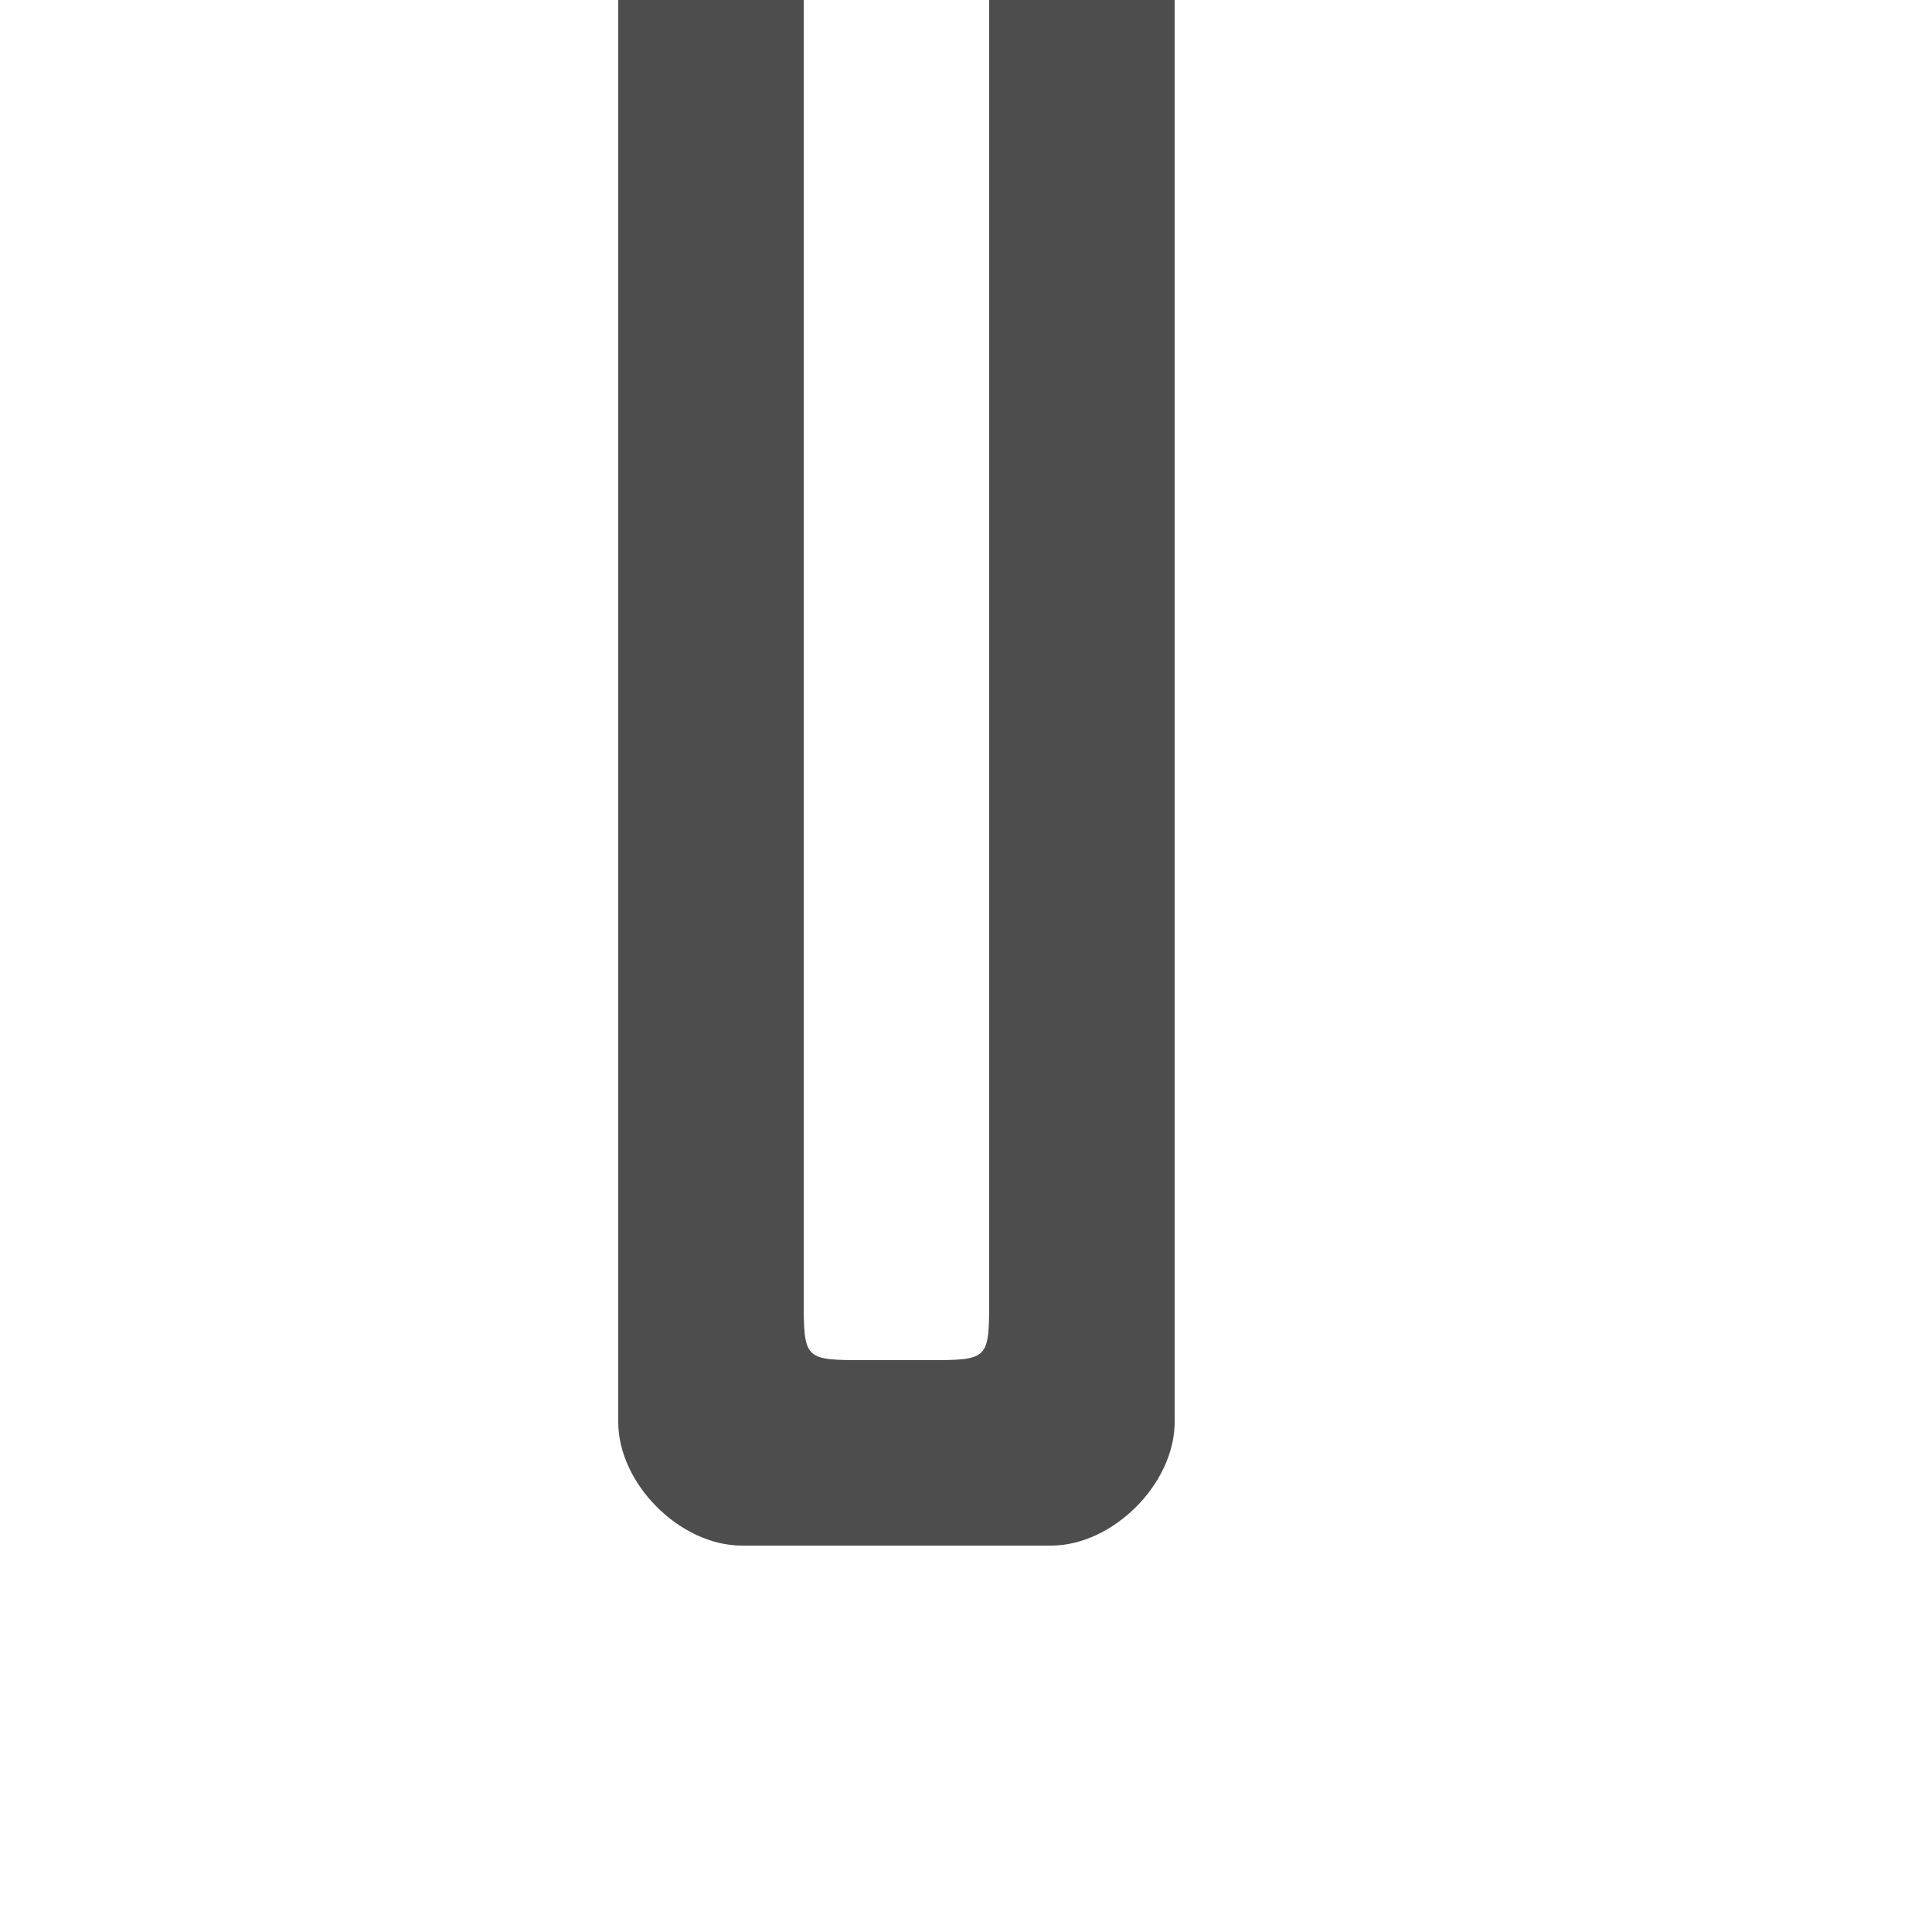
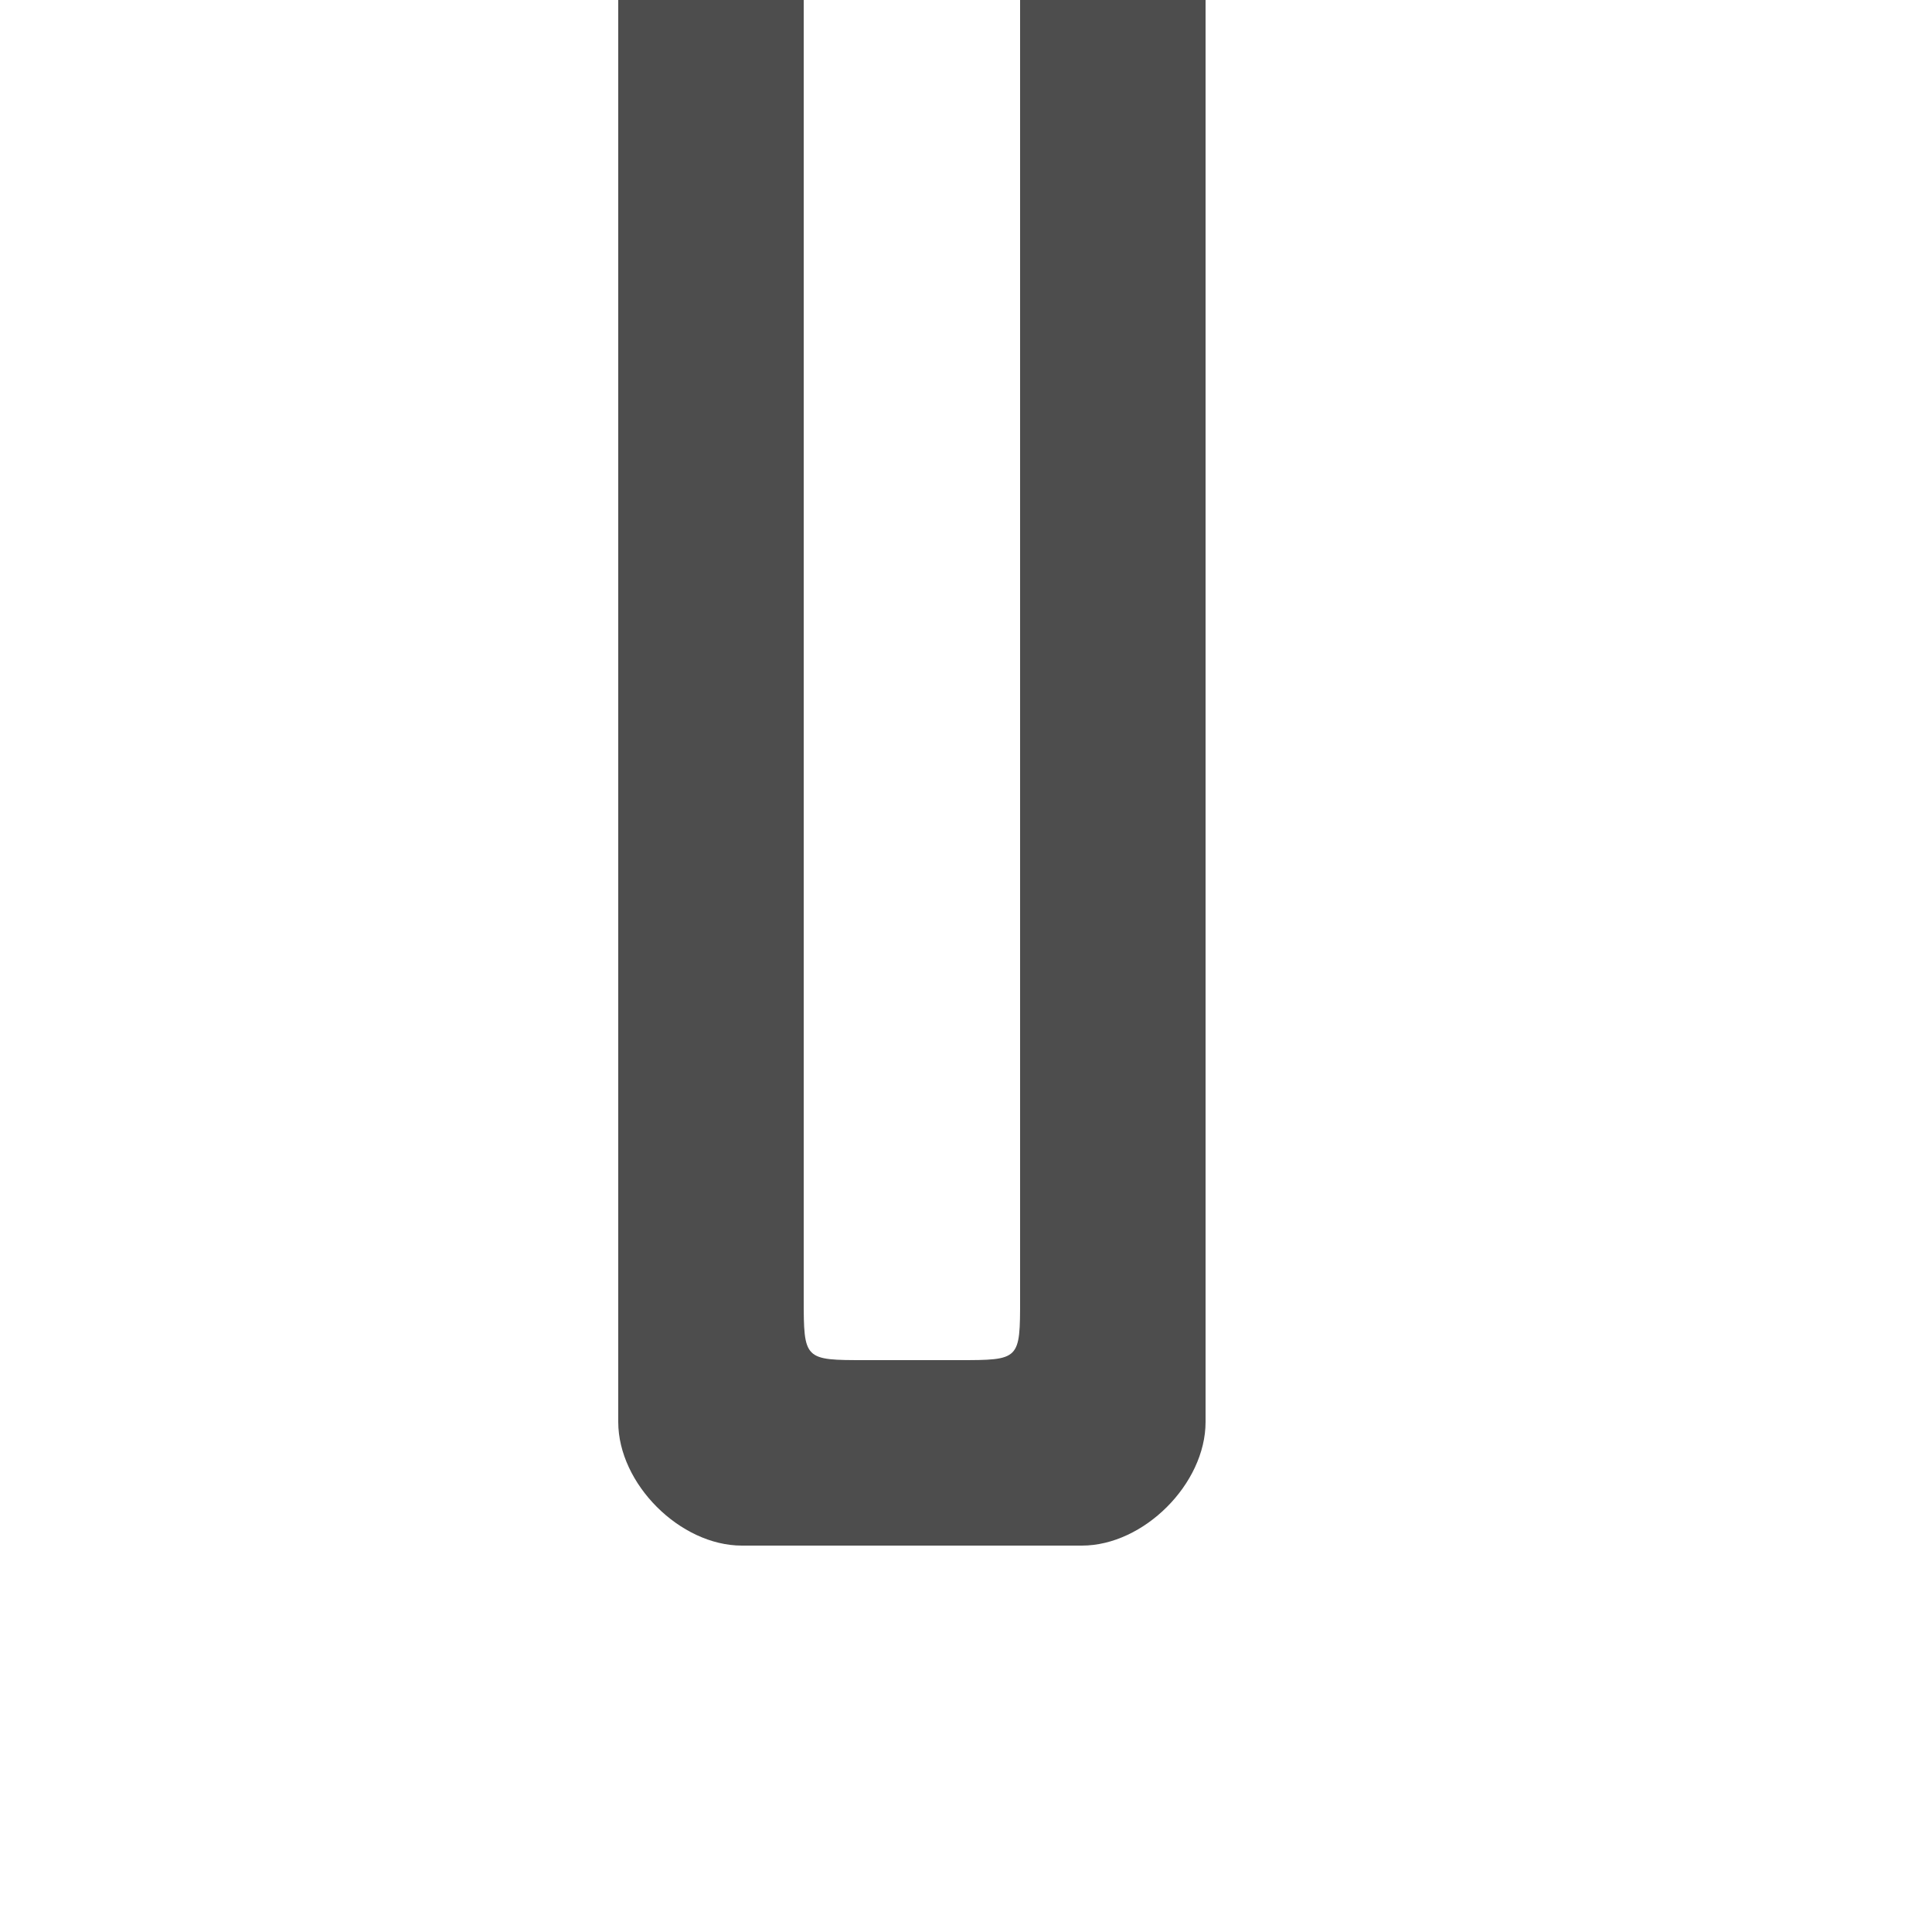
<svg xmlns="http://www.w3.org/2000/svg" width="1000" height="1000" id="svg3373" version="1.1">
  <defs id="defs3375" />
  <g id="layer1" transform="translate(0,-52.36218)">
-     <path style="font-size:19.033px;font-style:normal;font-variant:normal;font-weight:bold;font-stretch:condensed;line-height:125%;letter-spacing:0px;word-spacing:0px;fill:#4d4d4d;fill-opacity:1;stroke:none;display:inline;font-family:Swis721 Cn BT;-inkscape-font-specification:Swis721 Cn BT Bold Condensed" d="m 320,0 0,736 c 0,32 31.974,64 64,64 l 160,0 c 32.026,0 64,-32 64,-64 l 0,-736 -96,0 0,672 c 0,32.002 -0.208,32 -32,32 l -32,0 c -31.79,0 -32,0.002 -32,-32 L 416,0 z" transform="translate(0,52.36218)" id="path5859" />
+     <path style="font-size:19.033px;font-style:normal;font-variant:normal;font-weight:bold;font-stretch:condensed;line-height:125%;letter-spacing:0px;word-spacing:0px;fill:#4d4d4d;fill-opacity:1;stroke:none;display:inline;font-family:Swis721 Cn BT;-inkscape-font-specification:Swis721 Cn BT Bold Condensed" d="m 320,52.362 0,736 c 0,32 32,64 64,64 l 176,0 c 32,0 64,-32 64,-64 l 0,-736 -96,0 0,672 c 0,32 0,32 -32,32 l -48,0 c -31.79,0 -32,0.002 -32,-32 l 0,-672 z" id="path5859-8" />
  </g>
</svg>
